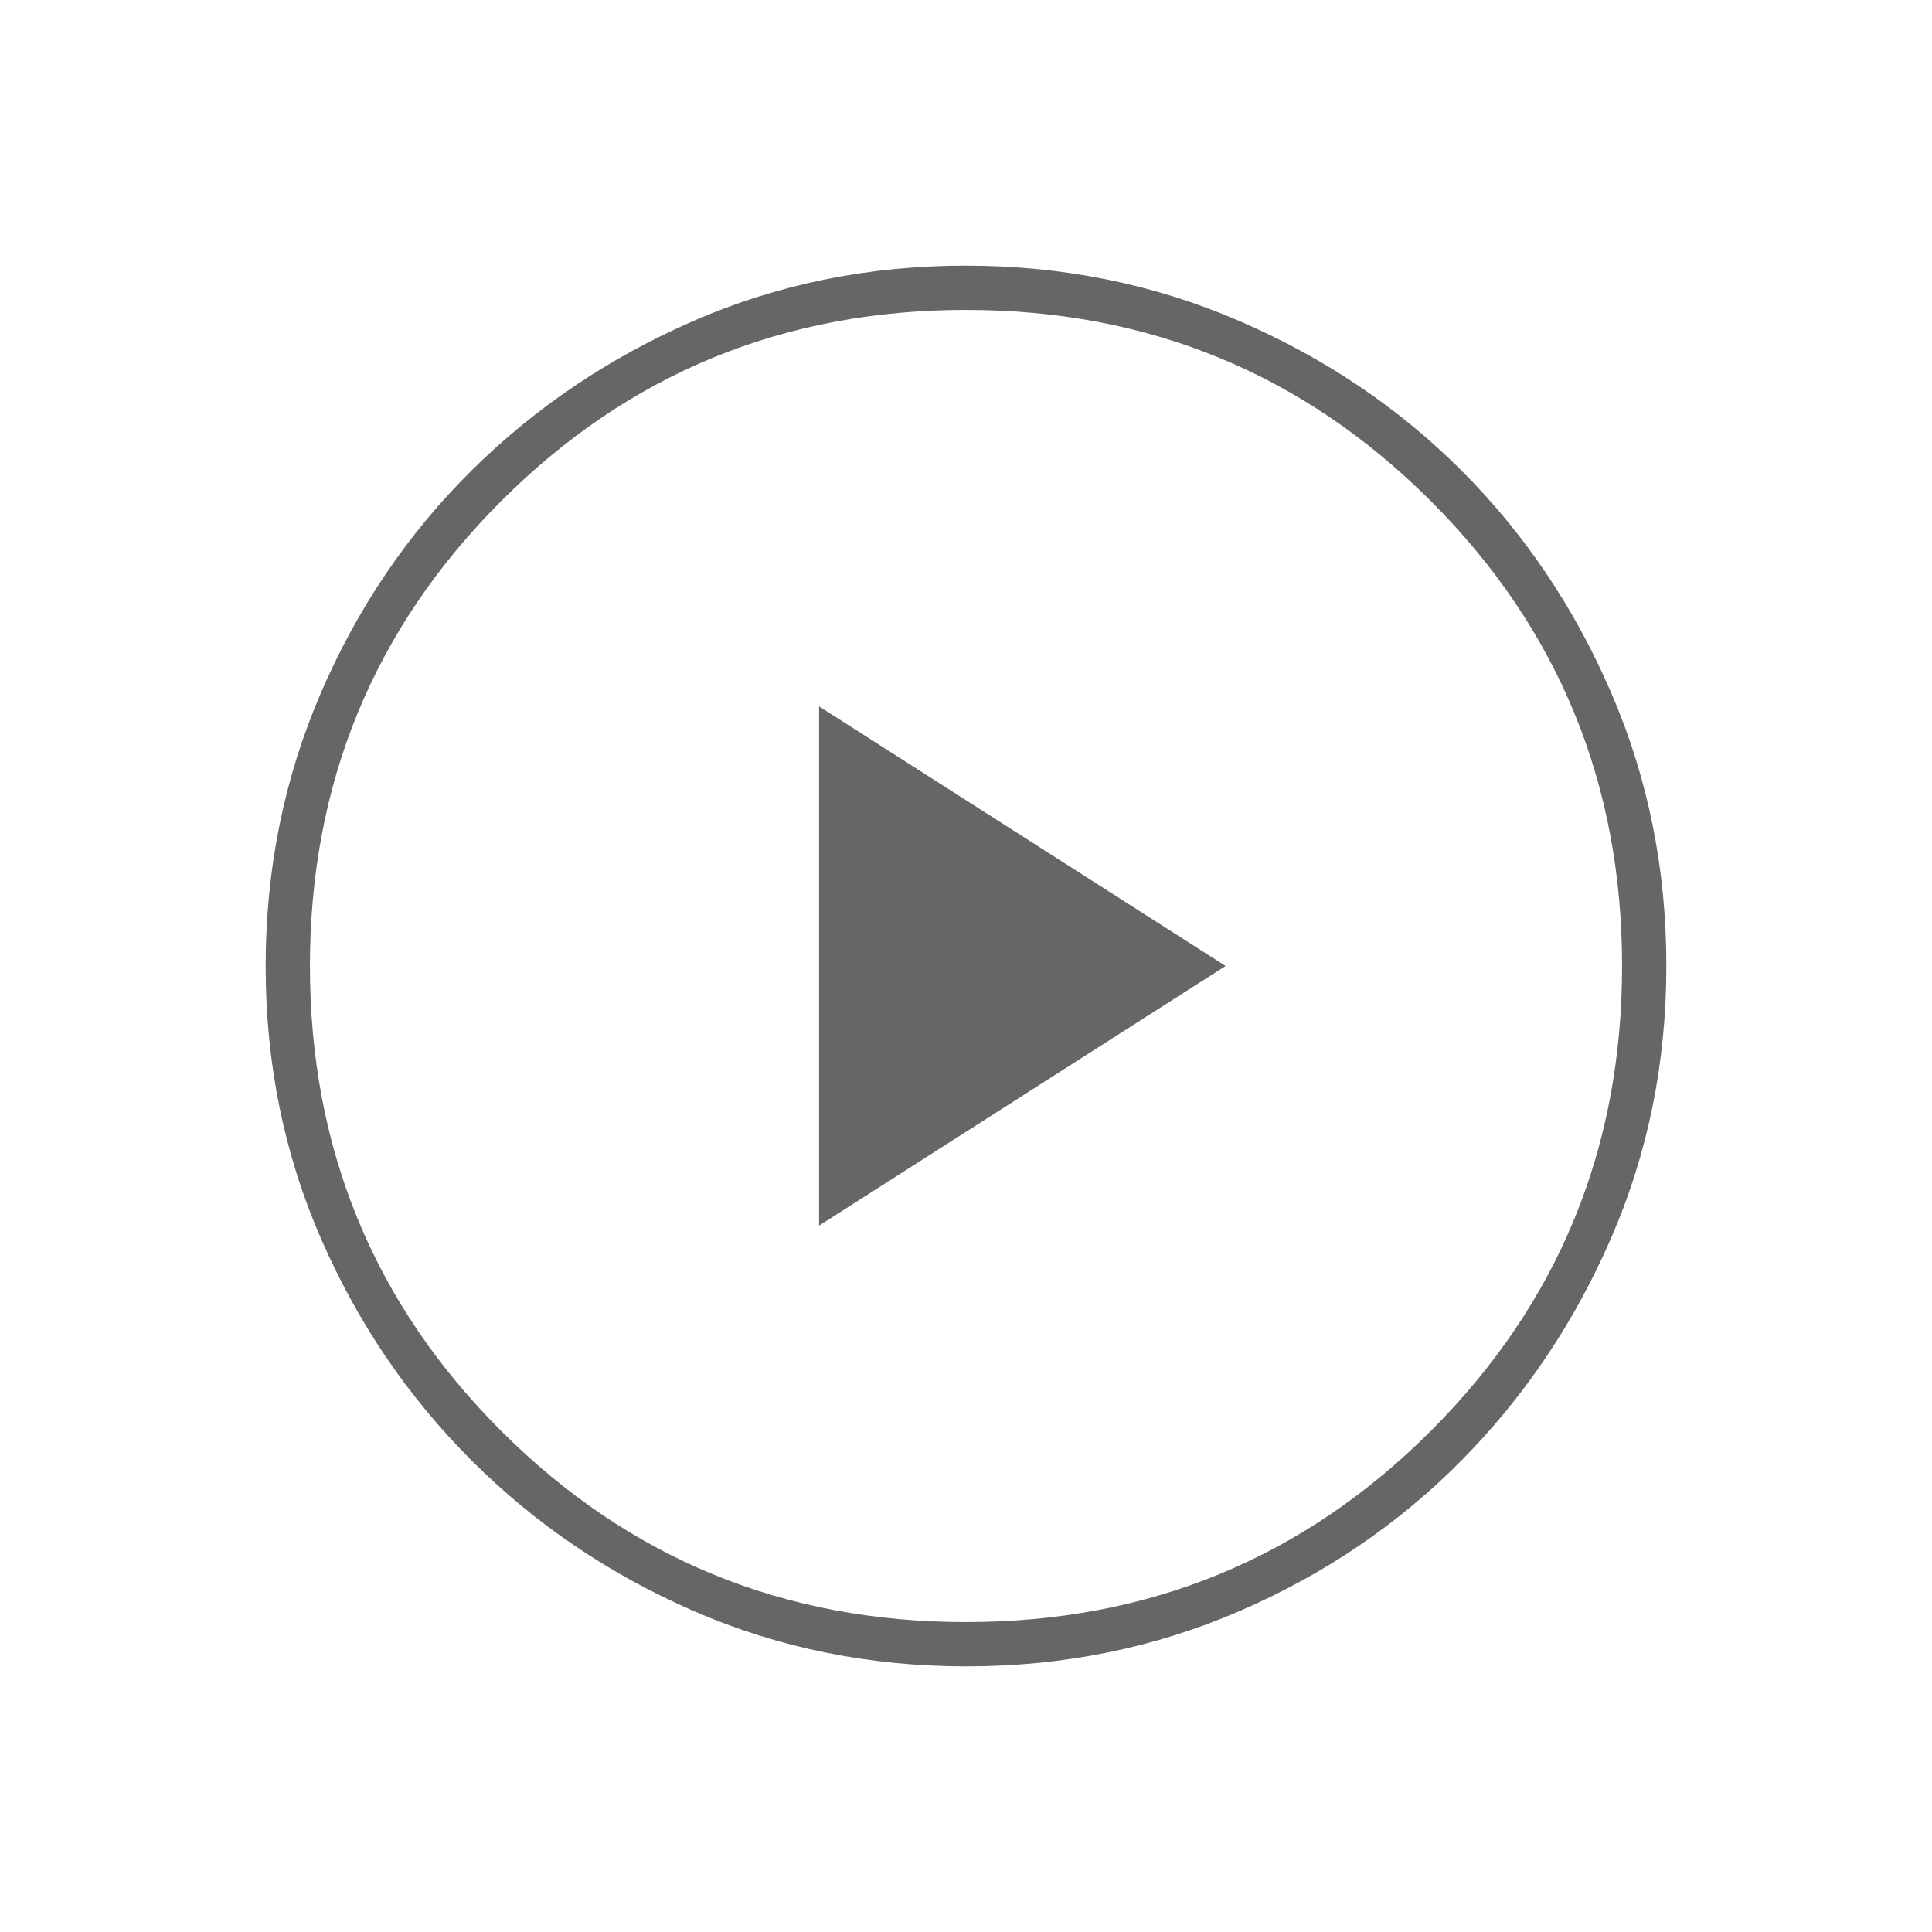
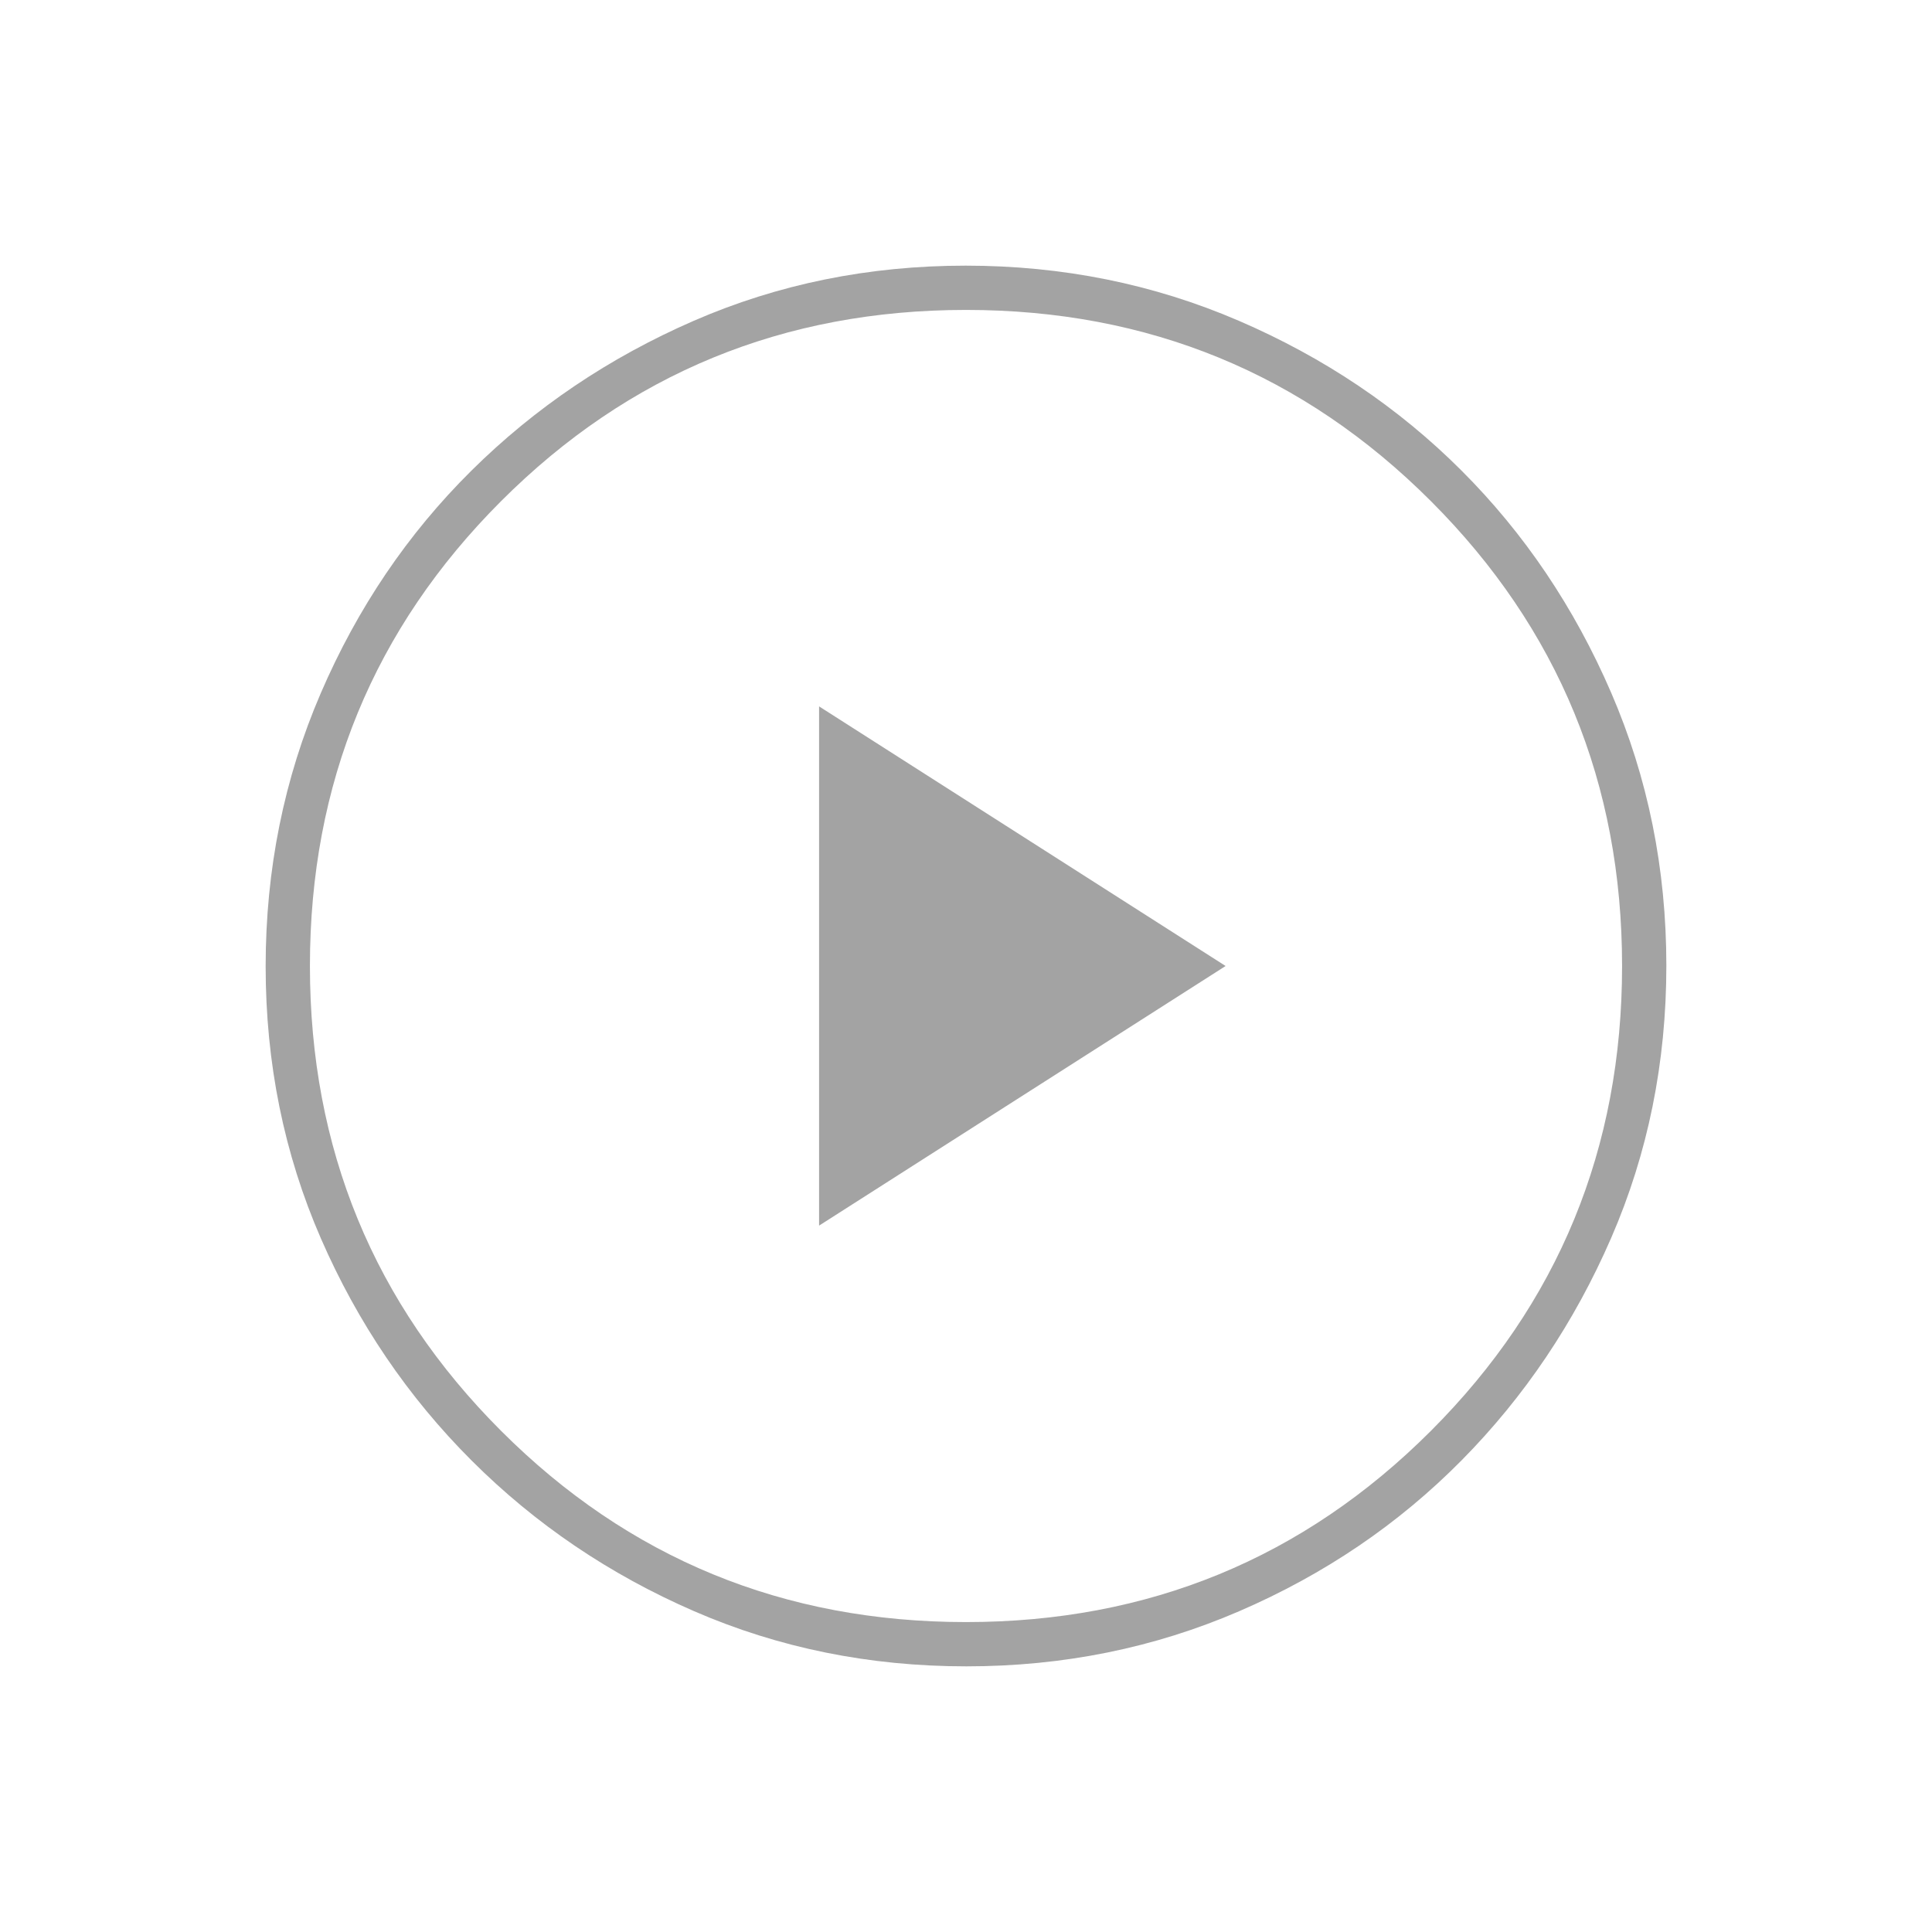
- <svg xmlns="http://www.w3.org/2000/svg" height="48px" viewBox="0 -960 960 960" width="48px" fill="#666666">
+ <svg xmlns="http://www.w3.org/2000/svg" height="48px" viewBox="0 -960 960 960" width="48px" fill="#A3A3A3">
  <path d="m407-351 202-129-202-129v258Zm73.17 219q-72.17 0-135.23-27.39-63.06-27.39-110.57-74.85-47.52-47.46-74.94-110.43Q132-407.65 132-479.83q0-72.17 27.39-135.73 27.39-63.56 74.85-110.57 47.46-47.02 110.43-74.44Q407.65-828 479.83-828q72.17 0 135.73 27.39 63.56 27.39 110.57 74.35 47.02 46.96 74.44 110.43Q828-552.35 828-480.17q0 72.17-27.39 135.23-27.39 63.06-74.35 110.57-46.96 47.52-110.43 74.94Q552.35-132 480.17-132Zm-.17-22q136 0 231-95t95-231q0-136-95-231t-231-95q-136 0-231 95t-95 231q0 136 95 231t231 95Zm0-326Z" />
</svg>
